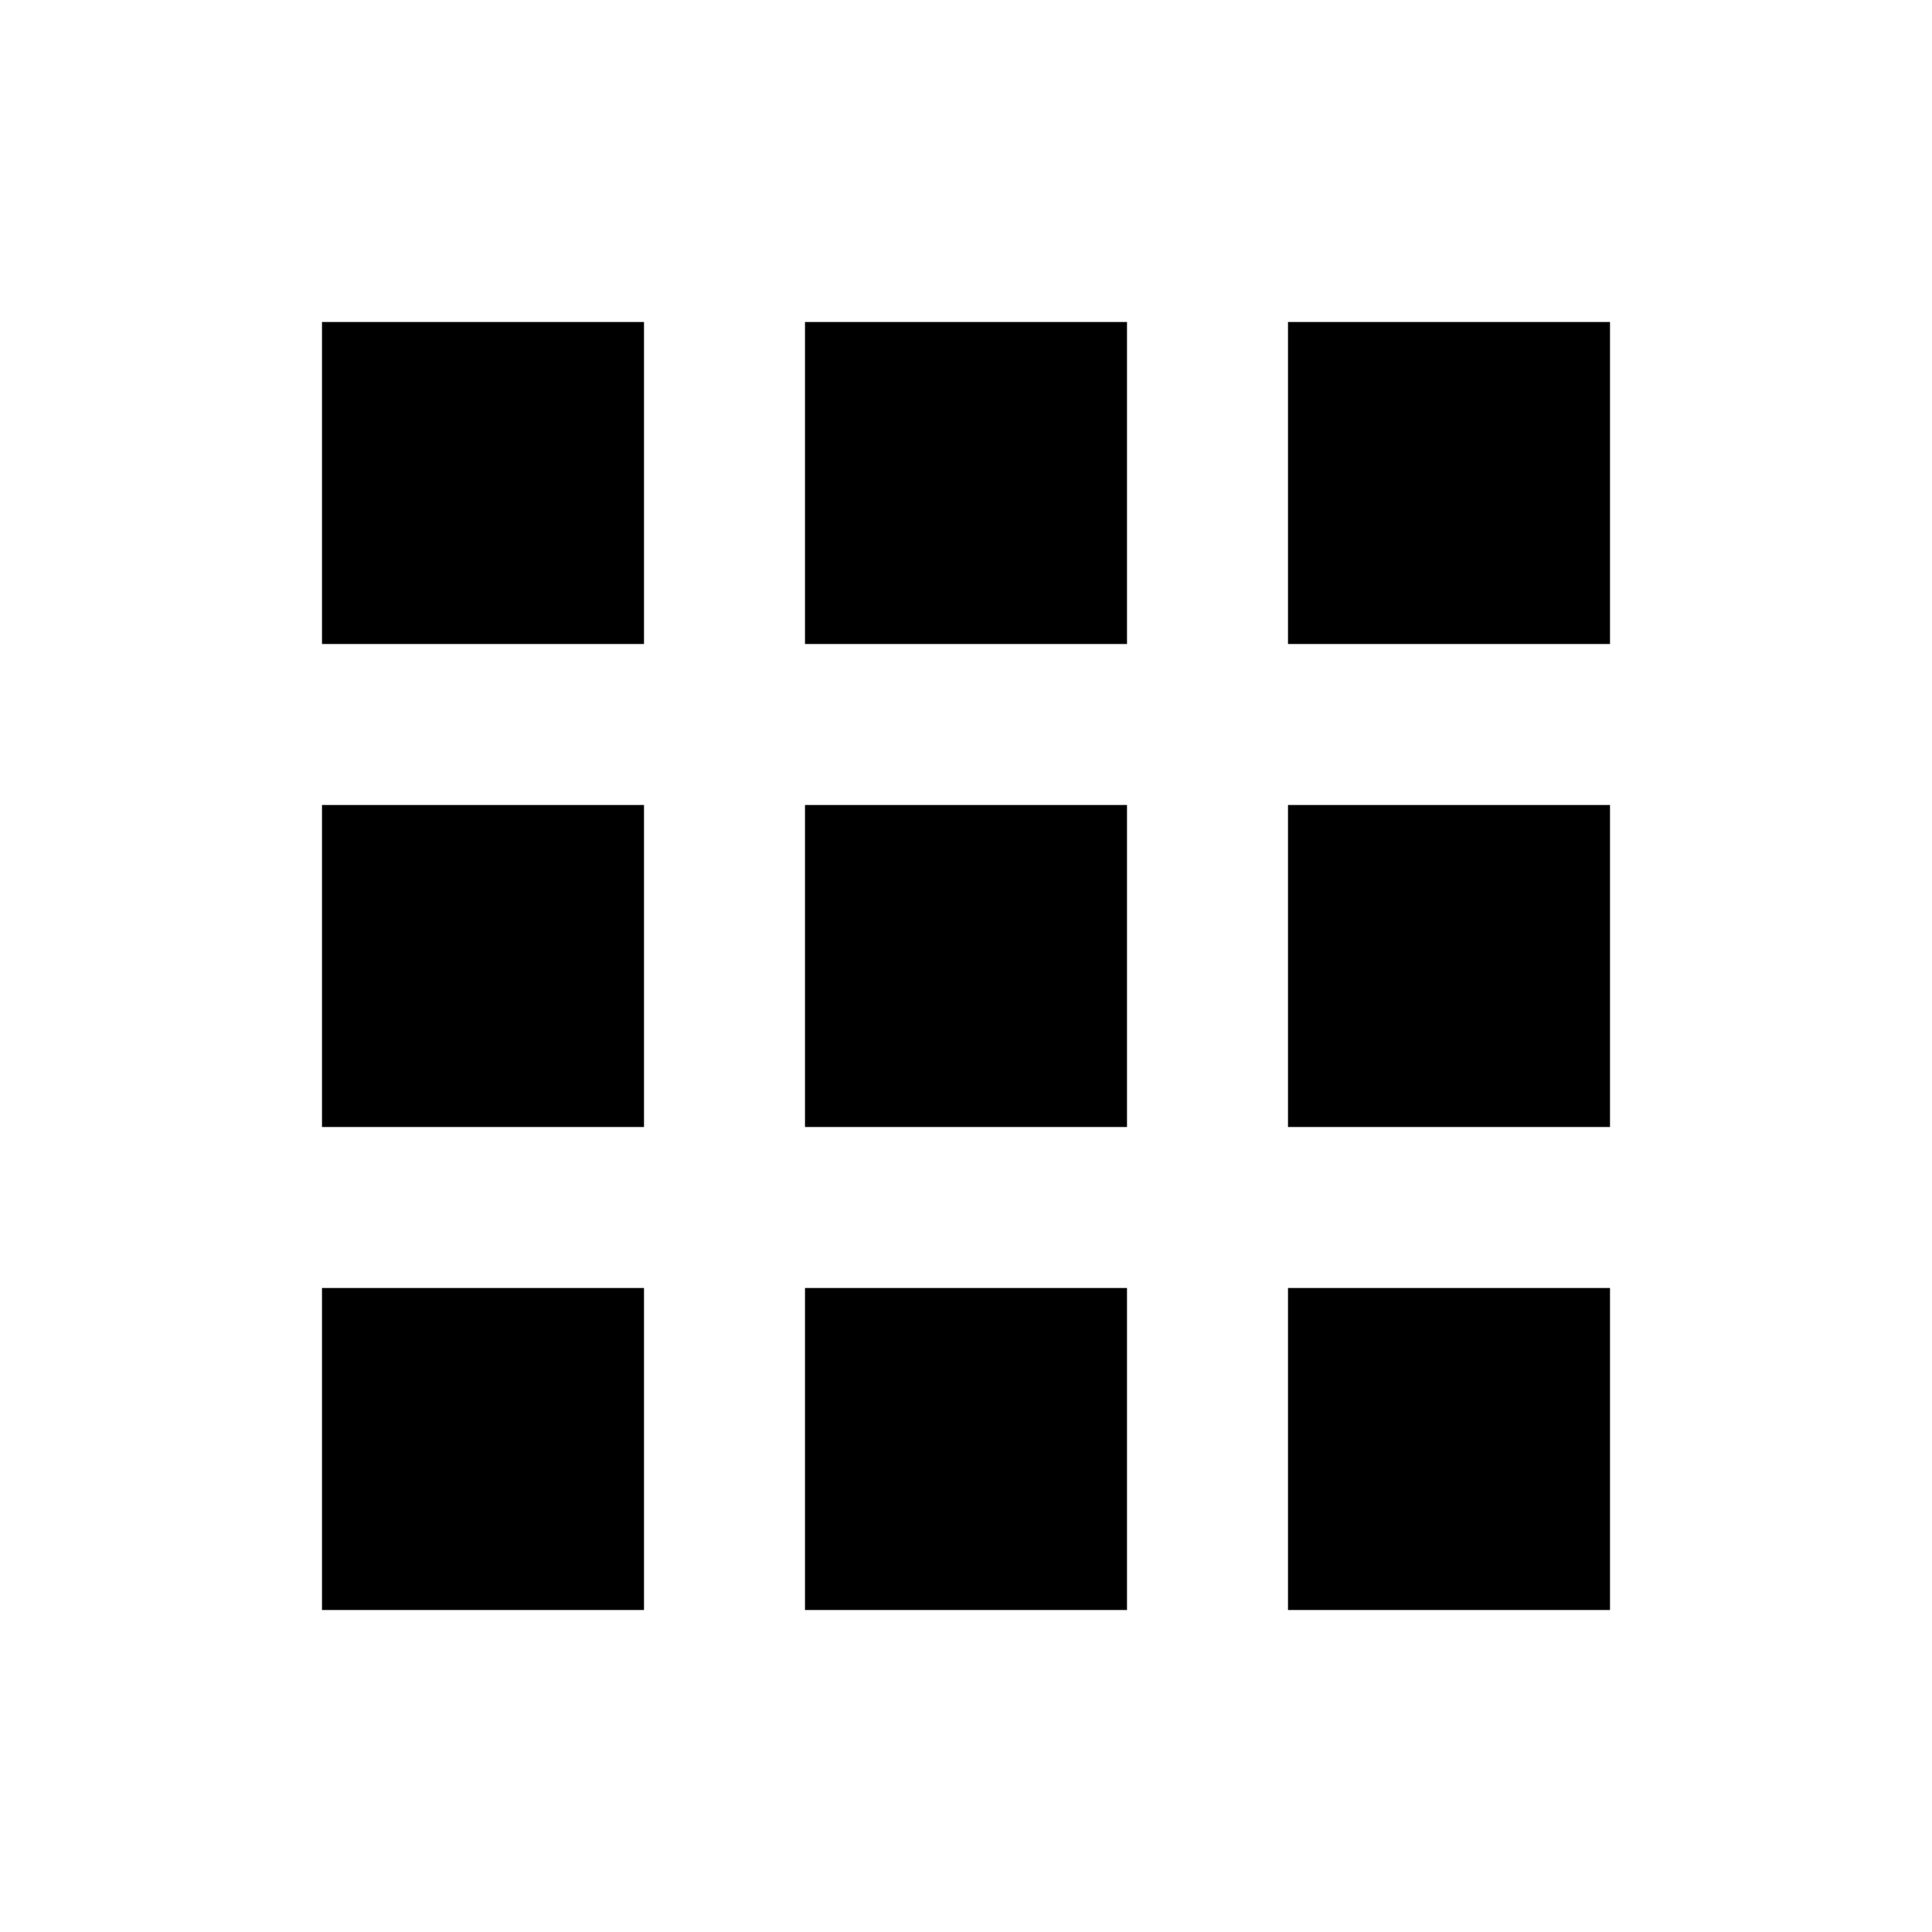
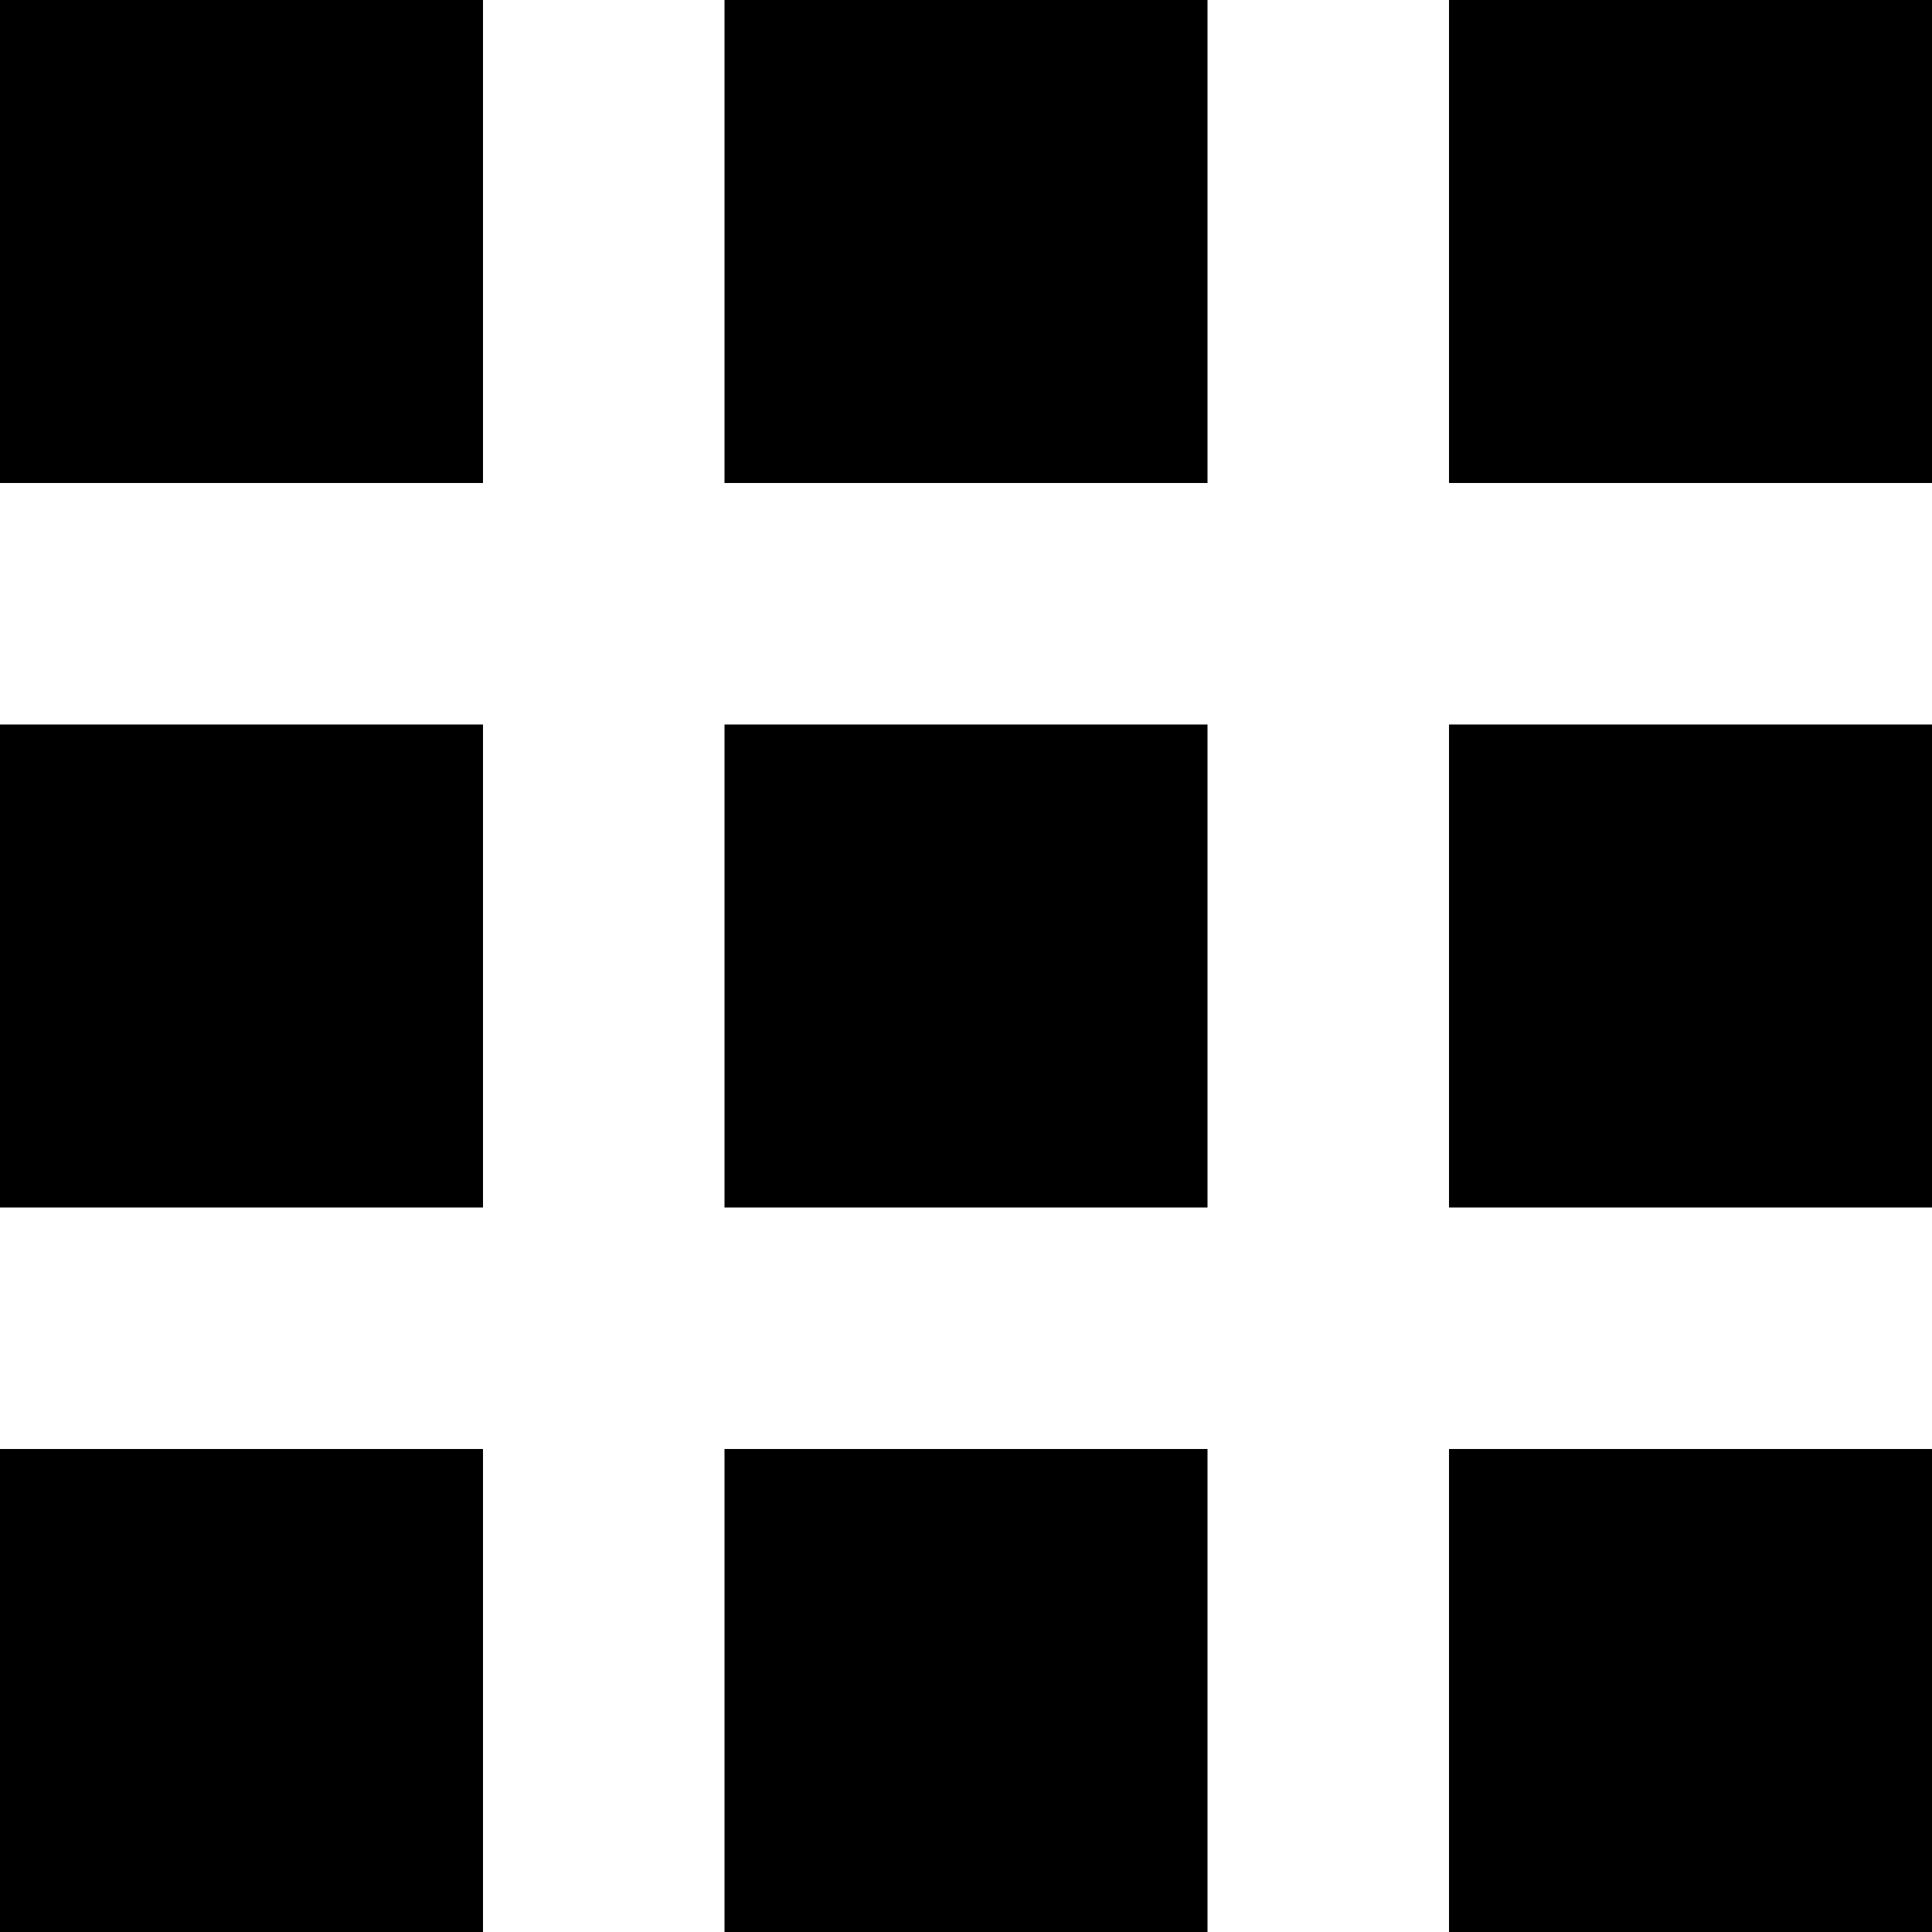
- <svg xmlns="http://www.w3.org/2000/svg" width="24" height="24" viewBox="0 0 24 24">
+ <svg xmlns="http://www.w3.org/2000/svg" viewBox="4 4 16 16">
  <path d="M4 8h4V4H4v4zm6 12h4v-4h-4v4zm-6 0h4v-4H4v4zm0-6h4v-4H4v4zm6 0h4v-4h-4v4zm6-10v4h4V4h-4zm-6 4h4V4h-4v4zm6 6h4v-4h-4v4zm0 6h4v-4h-4v4z" />
</svg>
